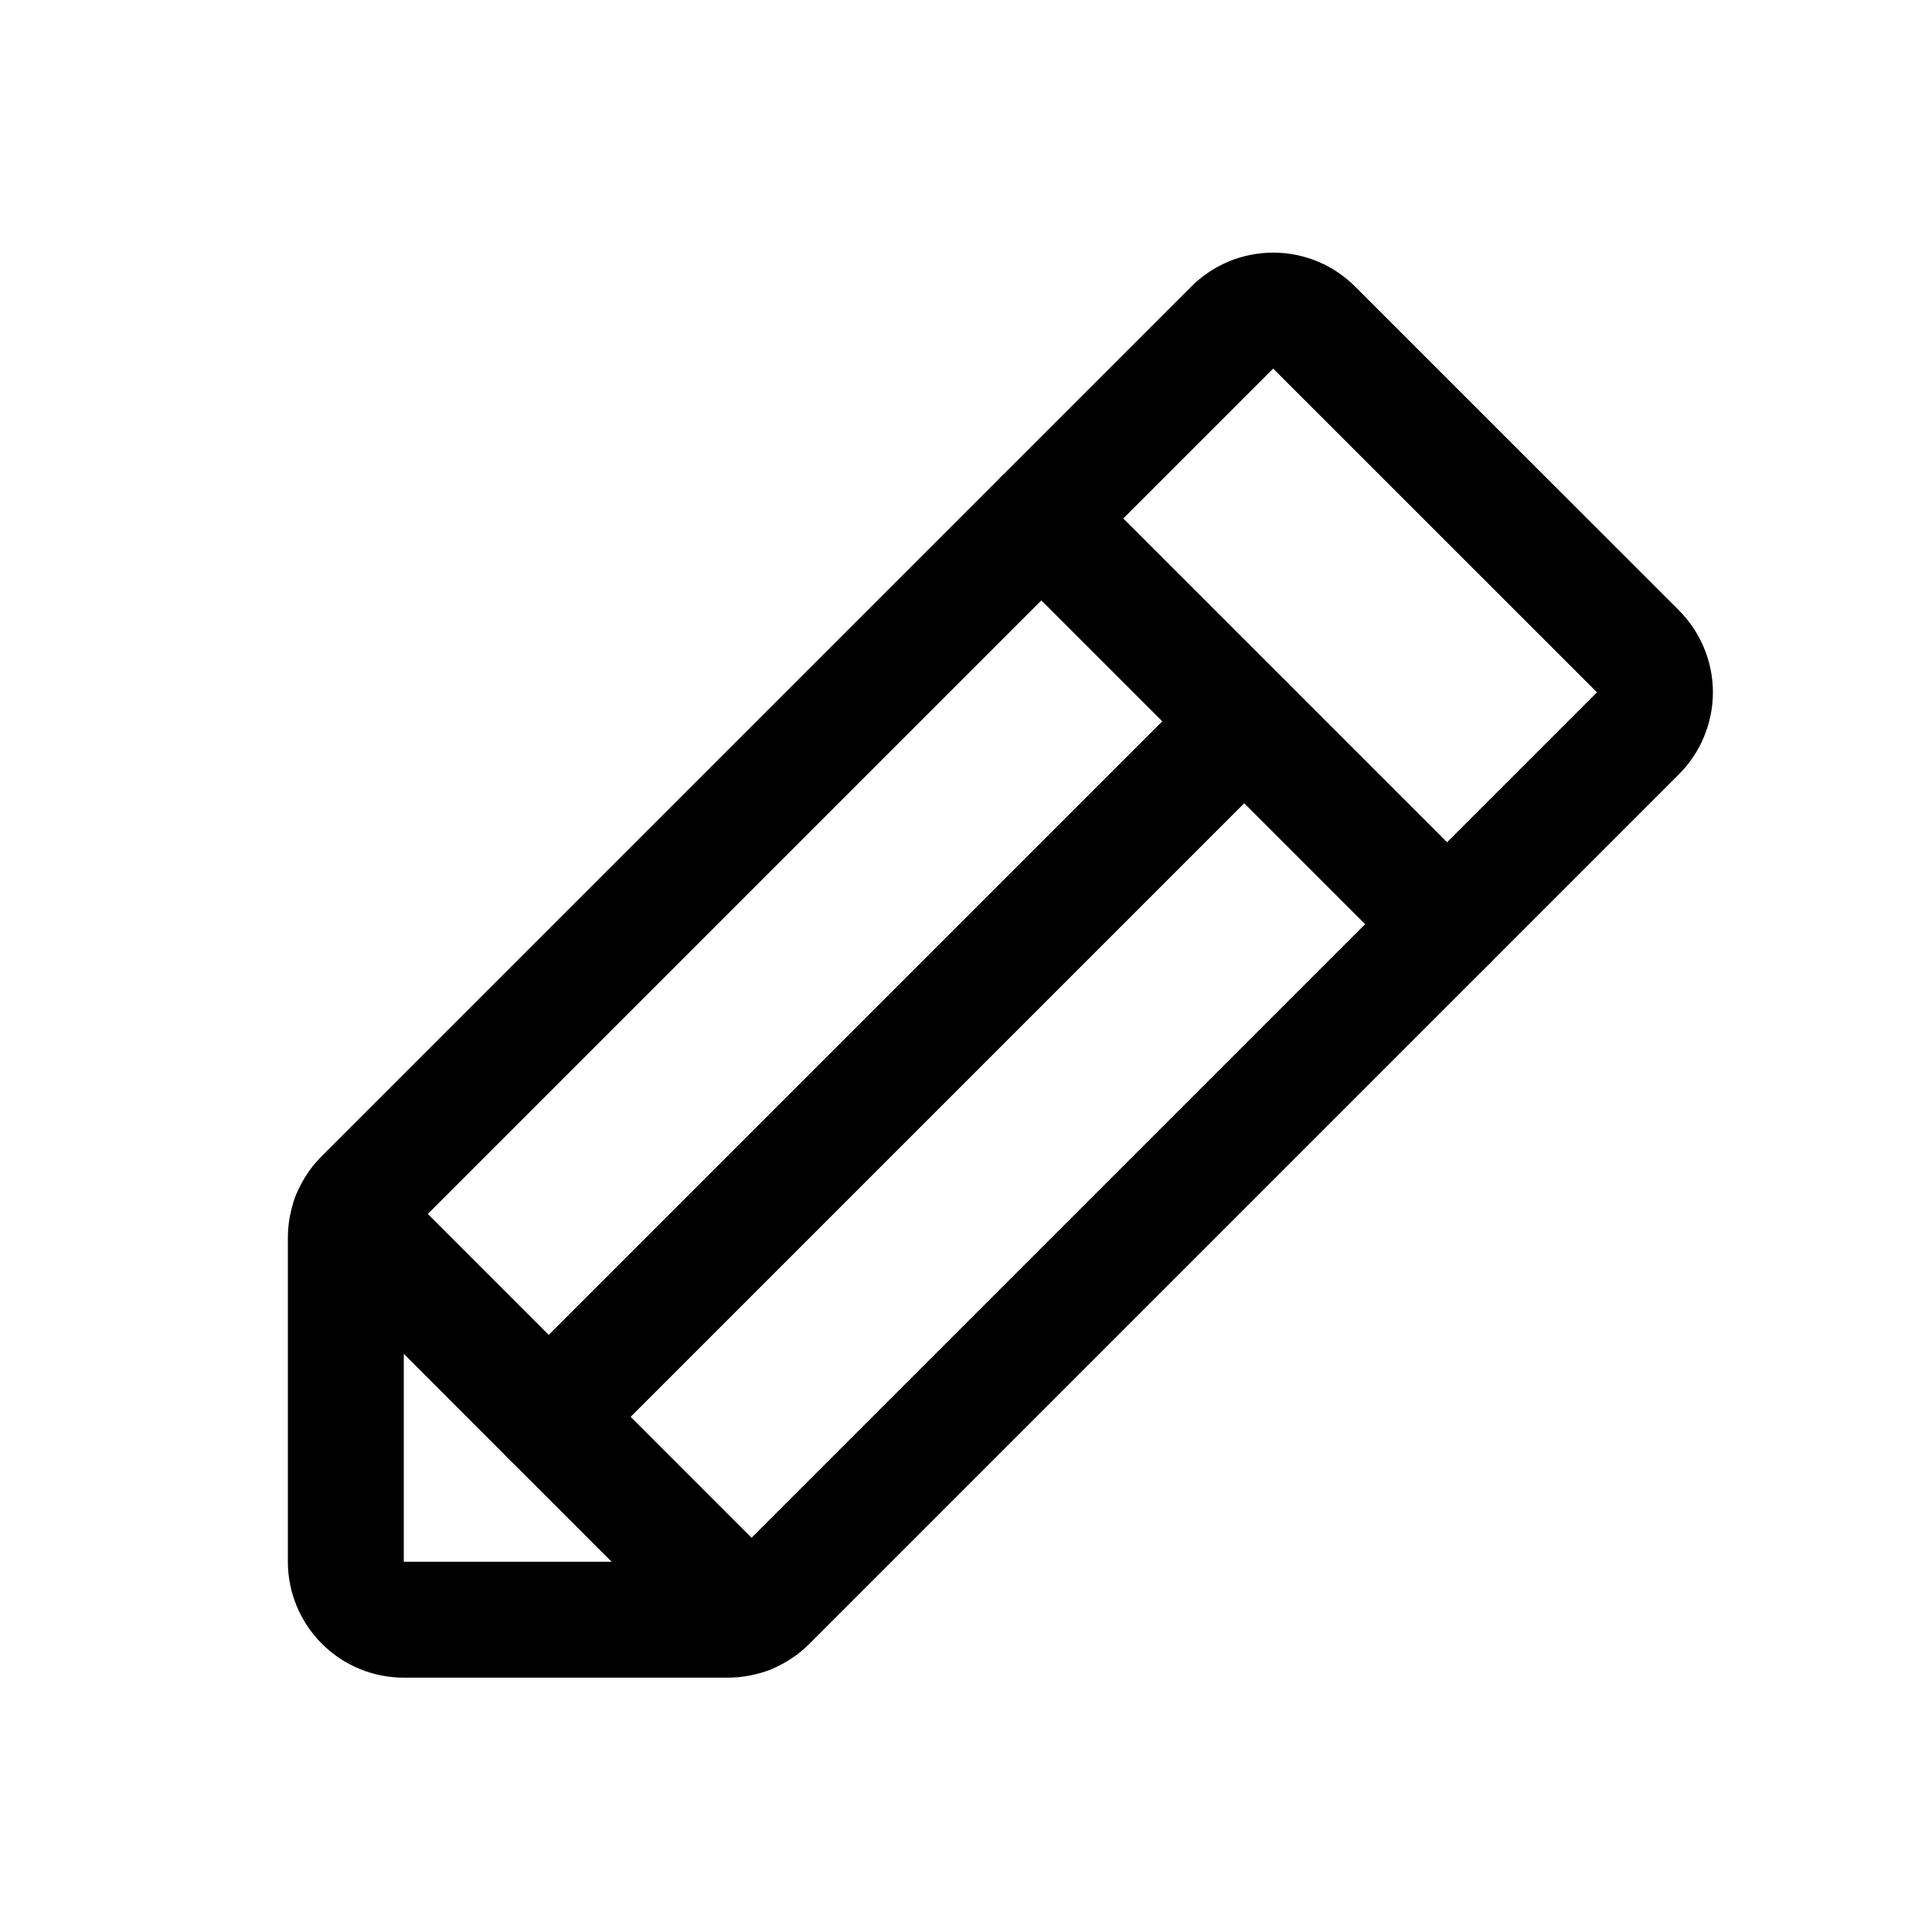
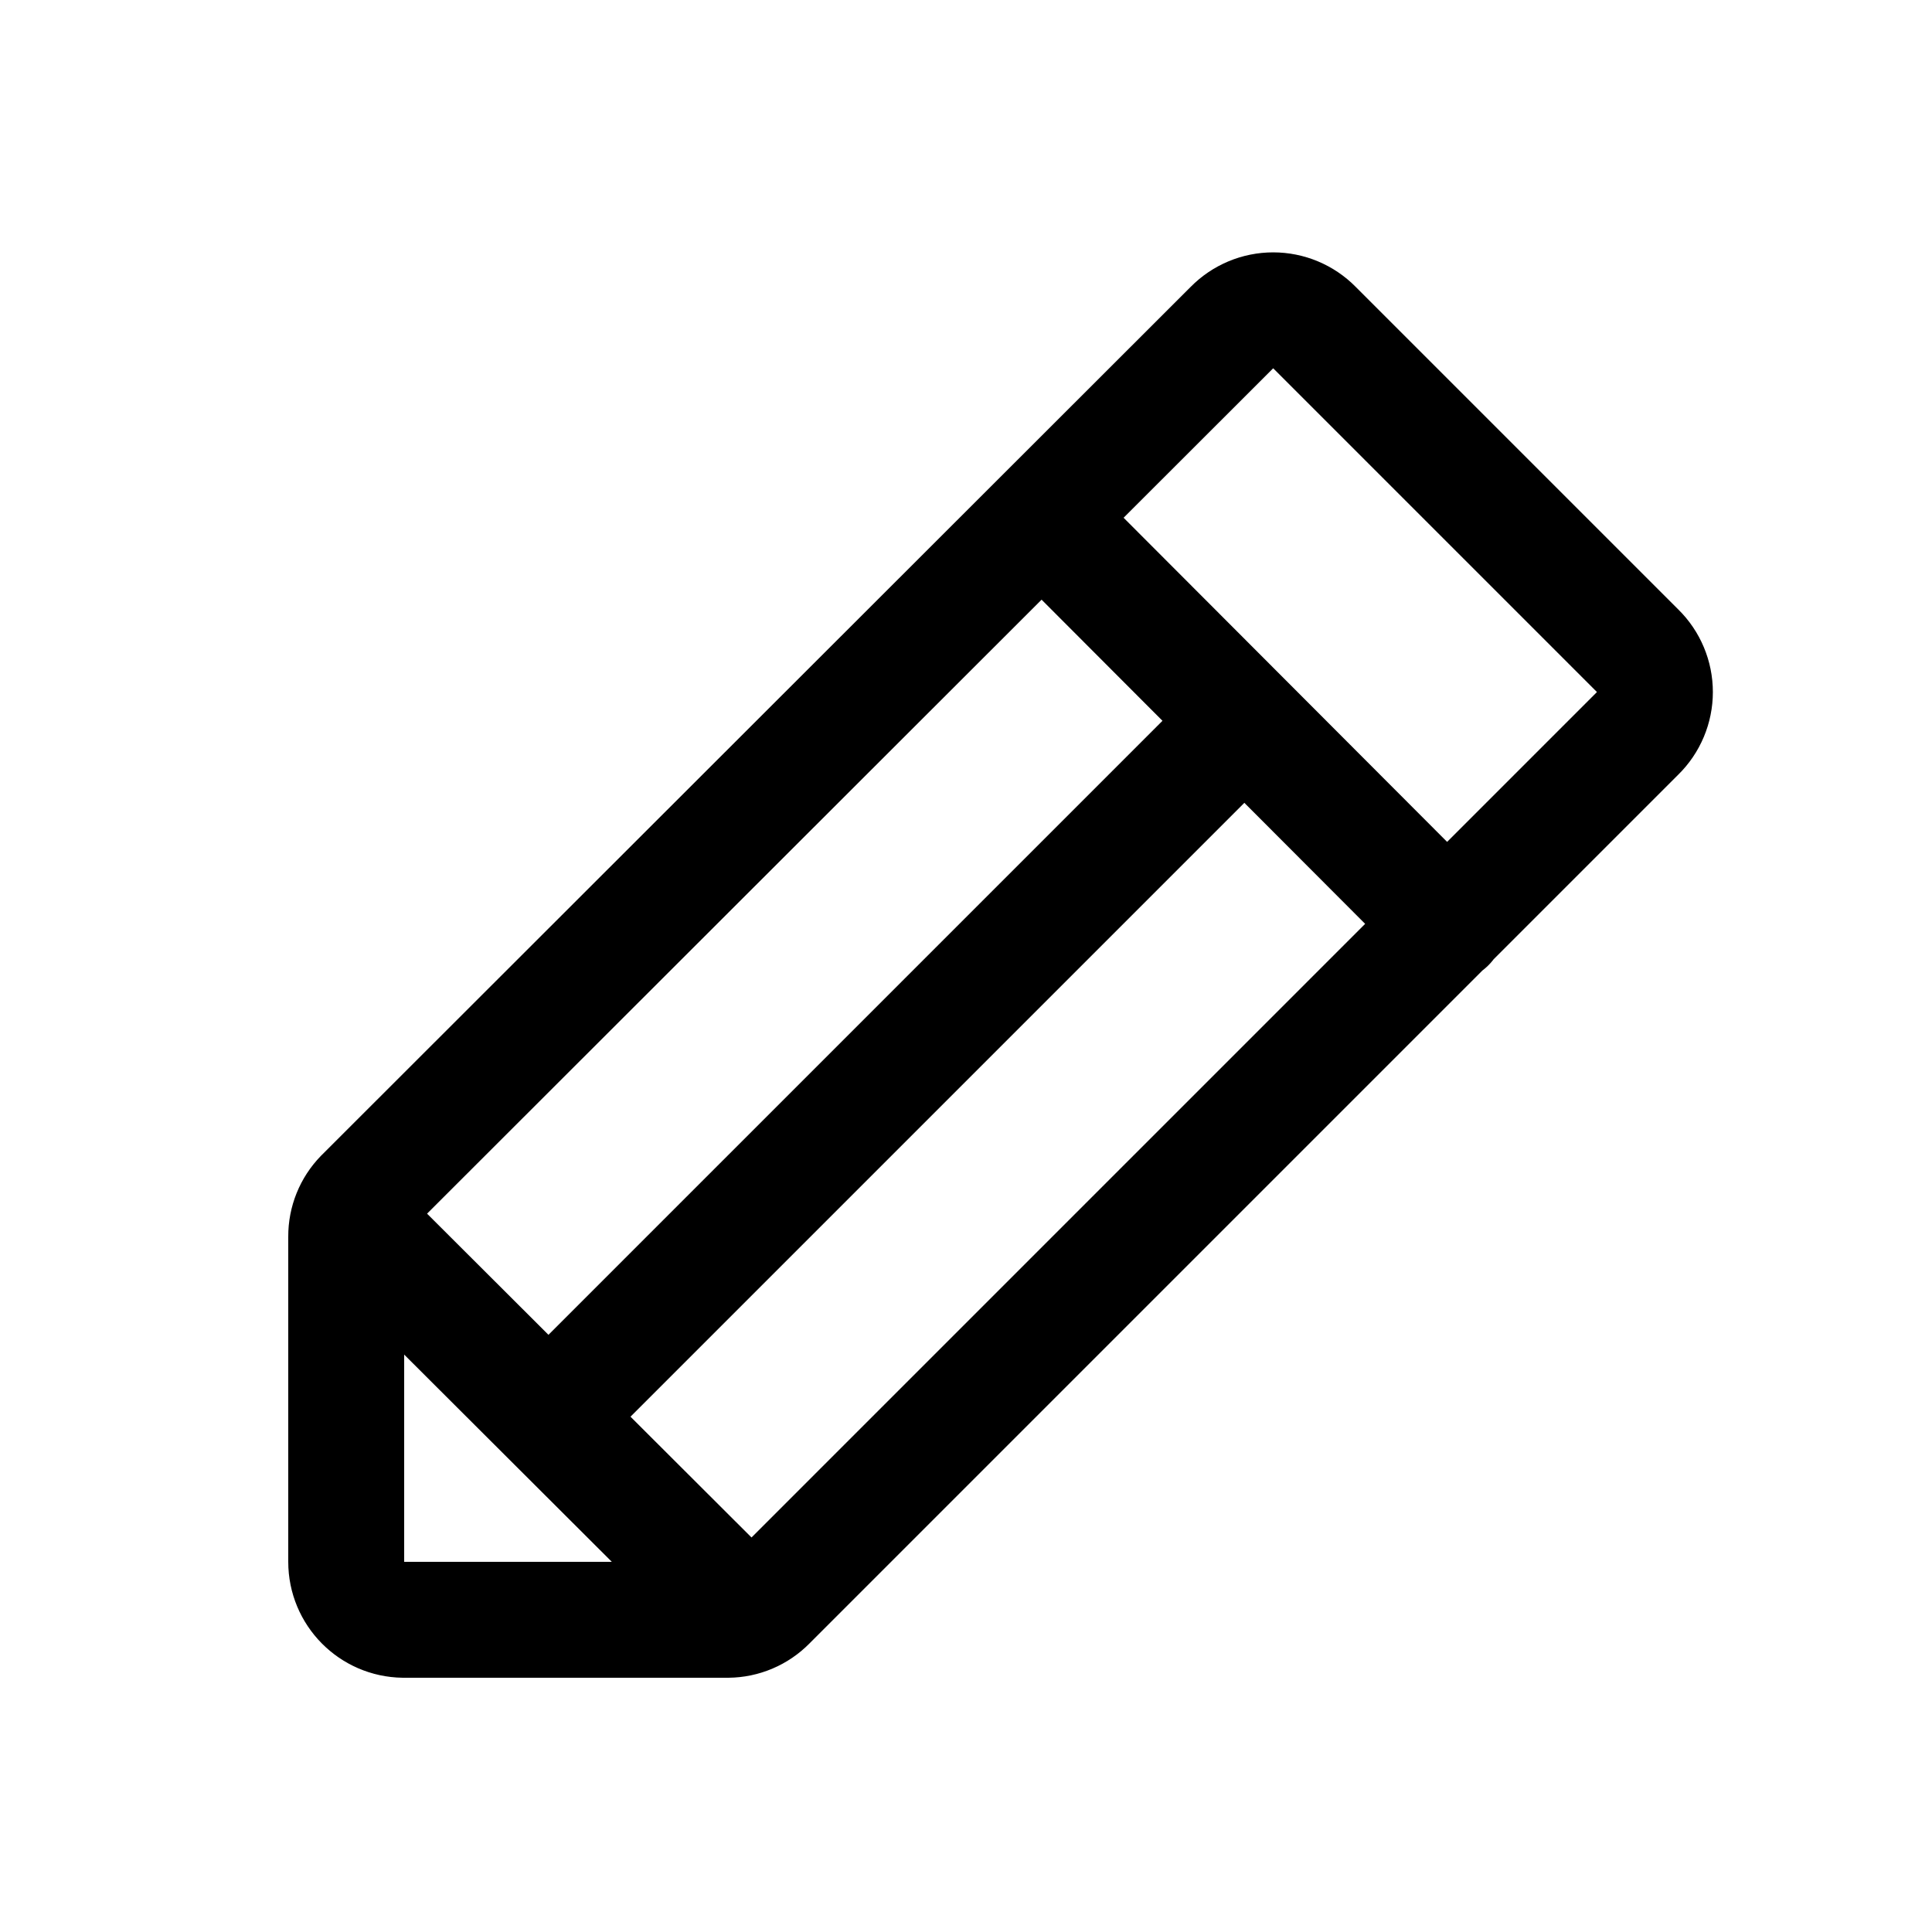
- <svg xmlns="http://www.w3.org/2000/svg" width="25" height="25" viewBox="0 0 25 25" fill="none">
-   <path d="M9.416 20.959H5.225C5.026 20.959 4.835 20.88 4.695 20.739C4.554 20.598 4.475 20.407 4.475 20.209V16.018C4.475 15.921 4.494 15.824 4.531 15.734C4.568 15.644 4.622 15.562 4.691 15.493L15.941 4.243C16.011 4.172 16.094 4.116 16.185 4.077C16.277 4.039 16.376 4.019 16.475 4.019C16.575 4.019 16.673 4.039 16.765 4.077C16.857 4.116 16.94 4.172 17.009 4.243L21.191 8.424C21.262 8.494 21.318 8.577 21.356 8.669C21.395 8.761 21.415 8.859 21.415 8.959C21.415 9.058 21.395 9.156 21.356 9.248C21.318 9.34 21.262 9.423 21.191 9.493L9.941 20.743C9.872 20.812 9.79 20.866 9.7 20.903C9.61 20.94 9.513 20.959 9.416 20.959V20.959Z" stroke="black" stroke-width="1.5" stroke-linecap="round" stroke-linejoin="round" />
-   <path d="M13.475 6.709L18.725 11.959" stroke="black" stroke-width="1.5" stroke-linecap="round" stroke-linejoin="round" />
-   <path d="M16.1 9.334L7.1 18.334" stroke="black" stroke-width="1.5" stroke-linecap="round" stroke-linejoin="round" />
-   <path d="M9.678 20.912L4.522 15.755" stroke="black" stroke-width="1.5" stroke-linecap="round" stroke-linejoin="round" />
+ <svg xmlns="http://www.w3.org/2000/svg" width="25" height="25" fill="none">
+   <path stroke="#000" stroke-linecap="round" stroke-linejoin="round" stroke-width="1.5" d="M9.42 20.96h-4.2a.75.75 0 0 1-.74-.75V16a.74.74 0 0 1 .21-.52L15.94 4.24a.75.75 0 0 1 1.07 0l4.18 4.18a.75.75 0 0 1 0 1.07L9.94 20.74a.74.74 0 0 1-.52.22v0ZM13.48 6.7l5.25 5.26M16.1 9.33l-9 9M9.68 20.91l-5.16-5.15" />
</svg>
